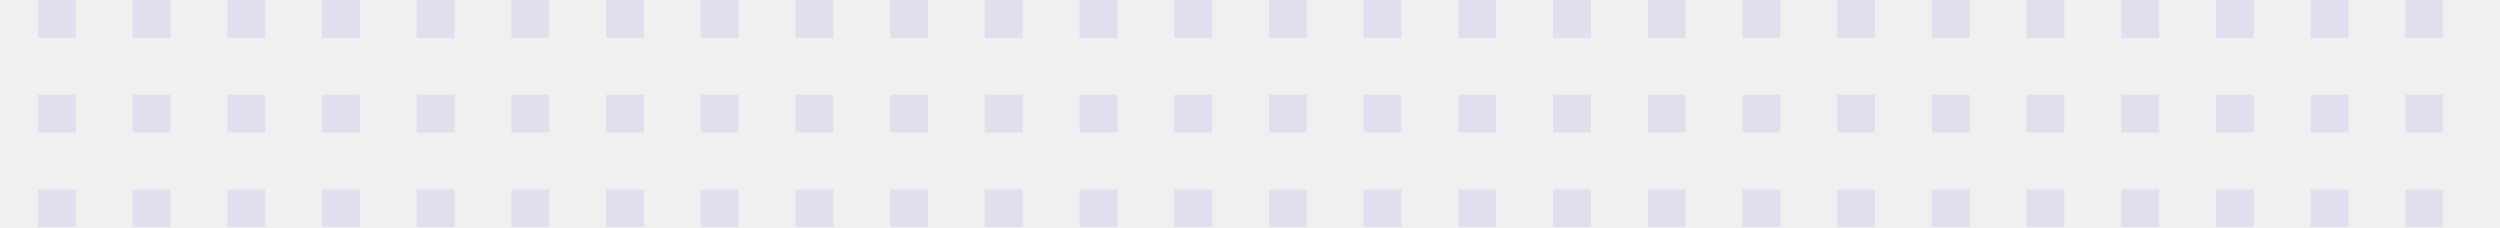
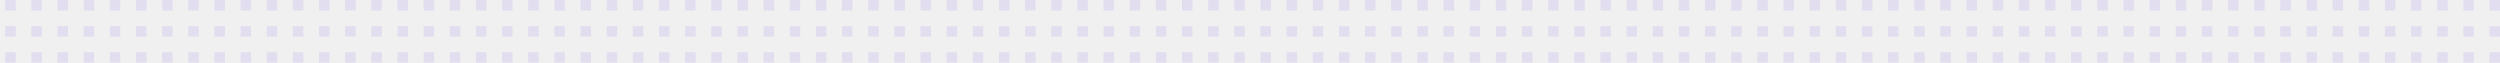
- <svg xmlns="http://www.w3.org/2000/svg" width="528" height="48" viewBox="0 0 528 48" fill="none">
-   <g clip-path="url(#clip0_2012_4445)">
-     <g opacity="0.2" clip-path="url(#clip1_2012_4445)">
-       <rect x="516" y="48" width="8" height="8" transform="rotate(-180 516 47.9998)" fill="#A891EB" />
-       <rect x="496" y="48" width="8" height="8" transform="rotate(-180 496 47.9998)" fill="#A891EB" />
-       <rect x="476" y="48" width="8" height="8" transform="rotate(-180 476 47.9998)" fill="#A891EB" />
-       <rect x="456" y="48" width="8" height="8" transform="rotate(-180 456 47.9998)" fill="#A891EB" />
-       <rect x="436" y="48" width="8" height="8" transform="rotate(-180 436 47.9998)" fill="#A891EB" />
-       <rect x="416" y="48" width="8" height="8" transform="rotate(-180 416 47.9998)" fill="#A891EB" />
-       <rect x="396" y="48" width="8" height="8" transform="rotate(-180 396 47.9998)" fill="#A891EB" />
-       <rect x="376" y="48" width="8" height="8" transform="rotate(-180 376 47.9998)" fill="#A891EB" />
-       <rect x="356" y="48" width="8" height="8" transform="rotate(-180 356 47.9998)" fill="#A891EB" />
-       <rect x="336" y="48" width="8" height="8" transform="rotate(-180 336 47.9998)" fill="#A891EB" />
-       <rect x="316" y="48" width="8" height="8" transform="rotate(-180 316 47.9998)" fill="#A891EB" />
-       <rect x="296" y="48" width="8" height="8" transform="rotate(-180 296 47.9998)" fill="#A891EB" />
-       <rect x="276" y="48" width="8" height="8" transform="rotate(-180 276 47.9998)" fill="#A891EB" />
-       <rect x="256" y="48" width="8" height="8" transform="rotate(-180 256 47.9998)" fill="#A891EB" />
-       <rect x="236" y="48" width="8" height="8" transform="rotate(-180 236 47.9998)" fill="#A891EB" />
-       <rect x="216" y="48" width="8" height="8" transform="rotate(-180 216 47.9998)" fill="#A891EB" />
-       <rect x="196" y="48" width="8" height="8" transform="rotate(-180 196 47.9998)" fill="#A891EB" />
-       <rect x="176" y="48" width="8" height="8" transform="rotate(-180 176 47.9998)" fill="#A891EB" />
-       <rect x="156" y="48" width="8" height="8" transform="rotate(-180 156 47.9998)" fill="#A891EB" />
-       <rect x="136" y="48" width="8" height="8" transform="rotate(-180 136 47.9998)" fill="#A891EB" />
-       <rect x="116" y="48" width="8" height="8" transform="rotate(-180 116 47.9998)" fill="#A891EB" />
-       <rect x="96" y="48" width="8" height="8" transform="rotate(-180 96 47.9998)" fill="#A891EB" />
-       <rect x="76" y="48" width="8" height="8" transform="rotate(-180 76 47.9998)" fill="#A891EB" />
-       <rect x="56" y="48" width="8" height="8" transform="rotate(-180 56 47.9998)" fill="#A891EB" />
-       <rect x="36" y="48" width="8" height="8" transform="rotate(-180 36 47.9998)" fill="#A891EB" />
-       <rect x="16" y="48" width="8" height="8" transform="rotate(-180 16 47.9998)" fill="#A891EB" />
-       <rect x="516" y="28" width="8" height="8" transform="rotate(-180 516 27.9998)" fill="#A891EB" />
-       <rect x="496" y="28" width="8" height="8" transform="rotate(-180 496 27.9998)" fill="#A891EB" />
-       <rect x="476" y="28" width="8" height="8" transform="rotate(-180 476 27.9998)" fill="#A891EB" />
-       <rect x="456" y="28" width="8" height="8" transform="rotate(-180 456 27.9998)" fill="#A891EB" />
-       <rect x="436" y="28" width="8" height="8" transform="rotate(-180 436 27.9998)" fill="#A891EB" />
-       <rect x="416" y="28" width="8" height="8" transform="rotate(-180 416 27.9998)" fill="#A891EB" />
-       <rect x="396" y="28" width="8" height="8" transform="rotate(-180 396 27.9998)" fill="#A891EB" />
-       <rect x="376" y="28" width="8" height="8" transform="rotate(-180 376 27.9998)" fill="#A891EB" />
-       <rect x="356" y="28" width="8" height="8" transform="rotate(-180 356 27.9998)" fill="#A891EB" />
-       <rect x="336" y="28" width="8" height="8" transform="rotate(-180 336 27.9998)" fill="#A891EB" />
-       <rect x="316" y="28" width="8" height="8" transform="rotate(-180 316 27.9998)" fill="#A891EB" />
-       <rect x="296" y="28" width="8" height="8" transform="rotate(-180 296 27.9998)" fill="#A891EB" />
-       <rect x="276" y="28" width="8" height="8" transform="rotate(-180 276 27.9998)" fill="#A891EB" />
-       <rect x="256" y="28" width="8" height="8" transform="rotate(-180 256 27.9998)" fill="#A891EB" />
-       <rect x="236" y="28" width="8" height="8" transform="rotate(-180 236 27.9998)" fill="#A891EB" />
-       <rect x="216" y="28" width="8" height="8" transform="rotate(-180 216 27.9998)" fill="#A891EB" />
-       <rect x="196" y="28" width="8" height="8" transform="rotate(-180 196 27.9998)" fill="#A891EB" />
-       <rect x="176" y="28" width="8" height="8" transform="rotate(-180 176 27.9998)" fill="#A891EB" />
-       <rect x="156" y="28" width="8" height="8" transform="rotate(-180 156 27.9998)" fill="#A891EB" />
-       <rect x="136" y="28" width="8" height="8" transform="rotate(-180 136 27.9998)" fill="#A891EB" />
-       <rect x="116" y="28" width="8" height="8" transform="rotate(-180 116 27.9998)" fill="#A891EB" />
-       <rect x="96" y="28" width="8" height="8" transform="rotate(-180 96 27.9998)" fill="#A891EB" />
-       <rect x="76" y="28" width="8" height="8" transform="rotate(-180 76 27.9998)" fill="#A891EB" />
-       <rect x="56" y="28" width="8" height="8" transform="rotate(-180 56 27.9998)" fill="#A891EB" />
-       <rect x="36" y="28" width="8" height="8" transform="rotate(-180 36 27.9998)" fill="#A891EB" />
-       <rect x="16" y="28" width="8" height="8" transform="rotate(-180 16 27.9998)" fill="#A891EB" />
-       <rect x="516" y="8" width="8" height="8" transform="rotate(-180 516 7.99976)" fill="#A891EB" />
-       <rect x="496" y="8" width="8" height="8" transform="rotate(-180 496 7.99976)" fill="#A891EB" />
-       <rect x="476" y="8" width="8" height="8" transform="rotate(-180 476 7.99976)" fill="#A891EB" />
-       <rect x="456" y="8" width="8" height="8" transform="rotate(-180 456 7.99976)" fill="#A891EB" />
-       <rect x="436" y="8" width="8" height="8" transform="rotate(-180 436 7.99976)" fill="#A891EB" />
-       <rect x="416" y="8" width="8" height="8" transform="rotate(-180 416 7.99976)" fill="#A891EB" />
-       <rect x="396" y="8" width="8" height="8" transform="rotate(-180 396 7.99976)" fill="#A891EB" />
-       <rect x="376" y="8" width="8" height="8" transform="rotate(-180 376 7.99976)" fill="#A891EB" />
-       <rect x="356" y="8" width="8" height="8" transform="rotate(-180 356 7.99976)" fill="#A891EB" />
-       <rect x="336" y="8" width="8" height="8" transform="rotate(-180 336 7.99976)" fill="#A891EB" />
-       <rect x="316" y="8" width="8" height="8" transform="rotate(-180 316 7.99976)" fill="#A891EB" />
-       <rect x="296" y="8" width="8" height="8" transform="rotate(-180 296 7.99976)" fill="#A891EB" />
-       <rect x="276" y="8" width="8" height="8" transform="rotate(-180 276 7.99976)" fill="#A891EB" />
-       <rect x="256" y="8" width="8" height="8" transform="rotate(-180 256 7.99976)" fill="#A891EB" />
-       <rect x="236" y="8" width="8" height="8" transform="rotate(-180 236 7.99976)" fill="#A891EB" />
-       <rect x="216" y="8" width="8" height="8" transform="rotate(-180 216 7.99976)" fill="#A891EB" />
-       <rect x="196" y="8" width="8" height="8" transform="rotate(-180 196 7.99976)" fill="#A891EB" />
-       <rect x="176" y="8" width="8" height="8" transform="rotate(-180 176 7.99976)" fill="#A891EB" />
-       <rect x="156" y="8" width="8" height="8" transform="rotate(-180 156 7.99976)" fill="#A891EB" />
-       <rect x="136" y="8" width="8" height="8" transform="rotate(-180 136 7.99976)" fill="#A891EB" />
-       <rect x="116" y="8" width="8" height="8" transform="rotate(-180 116 7.99976)" fill="#A891EB" />
-       <rect x="96" y="8" width="8" height="8" transform="rotate(-180 96 7.99976)" fill="#A891EB" />
-       <rect x="76" y="8" width="8" height="8" transform="rotate(-180 76 7.99976)" fill="#A891EB" />
-       <rect x="56" y="8" width="8" height="8" transform="rotate(-180 56 7.99976)" fill="#A891EB" />
-       <rect x="36" y="8" width="8" height="8" transform="rotate(-180 36 7.99976)" fill="#A891EB" />
-       <rect x="16" y="8" width="8" height="8" transform="rotate(-180 16 7.99976)" fill="#A891EB" />
-     </g>
+ <svg xmlns="http://www.w3.org/2000/svg" width="1912" height="48" viewBox="0 0 1912 48" fill="none">
+   <g opacity="0.2" clip-path="url(#clip0_2004_87)">
+     <rect x="1912" y="48" width="8" height="8" transform="rotate(-180 1912 48)" fill="#A891EB" />
+     <rect x="1892" y="48" width="8" height="8" transform="rotate(-180 1892 48)" fill="#A891EB" />
+     <rect x="1872" y="48" width="8" height="8" transform="rotate(-180 1872 48)" fill="#A891EB" />
+     <rect x="1852" y="48" width="8" height="8" transform="rotate(-180 1852 48)" fill="#A891EB" />
+     <rect x="1832" y="48" width="8" height="8" transform="rotate(-180 1832 48)" fill="#A891EB" />
+     <rect x="1812" y="48" width="8" height="8" transform="rotate(-180 1812 48)" fill="#A891EB" />
+     <rect x="1792" y="48" width="8" height="8" transform="rotate(-180 1792 48)" fill="#A891EB" />
+     <rect x="1772" y="48" width="8" height="8" transform="rotate(-180 1772 48)" fill="#A891EB" />
+     <rect x="1752" y="48" width="8" height="8" transform="rotate(-180 1752 48)" fill="#A891EB" />
+     <rect x="1732" y="48" width="8" height="8" transform="rotate(-180 1732 48)" fill="#A891EB" />
+     <rect x="1712" y="48" width="8" height="8" transform="rotate(-180 1712 48)" fill="#A891EB" />
+     <rect x="1692" y="48" width="8" height="8" transform="rotate(-180 1692 48)" fill="#A891EB" />
+     <rect x="1672" y="48" width="8" height="8" transform="rotate(-180 1672 48)" fill="#A891EB" />
+     <rect x="1652" y="48" width="8" height="8" transform="rotate(-180 1652 48)" fill="#A891EB" />
+     <rect x="1632" y="48" width="8" height="8" transform="rotate(-180 1632 48)" fill="#A891EB" />
+     <rect x="1612" y="48" width="8" height="8" transform="rotate(-180 1612 48)" fill="#A891EB" />
+     <rect x="1592" y="48" width="8" height="8" transform="rotate(-180 1592 48)" fill="#A891EB" />
+     <rect x="1572" y="48" width="8" height="8" transform="rotate(-180 1572 48)" fill="#A891EB" />
+     <rect x="1552" y="48" width="8" height="8" transform="rotate(-180 1552 48)" fill="#A891EB" />
+     <rect x="1532" y="48" width="8" height="8" transform="rotate(-180 1532 48)" fill="#A891EB" />
+     <rect x="1512" y="48" width="8" height="8" transform="rotate(-180 1512 48)" fill="#A891EB" />
+     <rect x="1492" y="48" width="8" height="8" transform="rotate(-180 1492 48)" fill="#A891EB" />
+     <rect x="1472" y="48" width="8" height="8" transform="rotate(-180 1472 48)" fill="#A891EB" />
+     <rect x="1452" y="48" width="8" height="8" transform="rotate(-180 1452 48)" fill="#A891EB" />
+     <rect x="1432" y="48" width="8" height="8" transform="rotate(-180 1432 48)" fill="#A891EB" />
+     <rect x="1412" y="48" width="8" height="8" transform="rotate(-180 1412 48)" fill="#A891EB" />
+     <rect x="1392" y="48" width="8" height="8" transform="rotate(-180 1392 48)" fill="#A891EB" />
+     <rect x="1372" y="48" width="8" height="8" transform="rotate(-180 1372 48)" fill="#A891EB" />
+     <rect x="1352" y="48" width="8" height="8" transform="rotate(-180 1352 48)" fill="#A891EB" />
+     <rect x="1332" y="48" width="8" height="8" transform="rotate(-180 1332 48)" fill="#A891EB" />
+     <rect x="1312" y="48" width="8" height="8" transform="rotate(-180 1312 48)" fill="#A891EB" />
+     <rect x="1292" y="48" width="8" height="8" transform="rotate(-180 1292 48)" fill="#A891EB" />
+     <rect x="1272" y="48" width="8" height="8" transform="rotate(-180 1272 48)" fill="#A891EB" />
+     <rect x="1252" y="48" width="8" height="8" transform="rotate(-180 1252 48)" fill="#A891EB" />
+     <rect x="1232" y="48" width="8" height="8" transform="rotate(-180 1232 48)" fill="#A891EB" />
+     <rect x="1212" y="48" width="8" height="8" transform="rotate(-180 1212 48)" fill="#A891EB" />
+     <rect x="1192" y="48" width="8" height="8" transform="rotate(-180 1192 48)" fill="#A891EB" />
+     <rect x="1172" y="48" width="8" height="8" transform="rotate(-180 1172 48)" fill="#A891EB" />
+     <rect x="1152" y="48" width="8" height="8" transform="rotate(-180 1152 48)" fill="#A891EB" />
+     <rect x="1132" y="48" width="8" height="8" transform="rotate(-180 1132 48)" fill="#A891EB" />
+     <rect x="1112" y="48" width="8" height="8" transform="rotate(-180 1112 48)" fill="#A891EB" />
+     <rect x="1092" y="48" width="8" height="8" transform="rotate(-180 1092 48)" fill="#A891EB" />
+     <rect x="1072" y="48" width="8" height="8" transform="rotate(-180 1072 48)" fill="#A891EB" />
+     <rect x="1052" y="48" width="8" height="8" transform="rotate(-180 1052 48)" fill="#A891EB" />
+     <rect x="1032" y="48" width="8" height="8" transform="rotate(-180 1032 48)" fill="#A891EB" />
+     <rect x="1012" y="48" width="8" height="8" transform="rotate(-180 1012 48)" fill="#A891EB" />
+     <rect x="992" y="48" width="8" height="8" transform="rotate(-180 992 48)" fill="#A891EB" />
+     <rect x="972" y="48" width="8" height="8" transform="rotate(-180 972 48)" fill="#A891EB" />
+     <rect x="952" y="48" width="8" height="8" transform="rotate(-180 952 48)" fill="#A891EB" />
+     <rect x="932" y="48" width="8" height="8" transform="rotate(-180 932 48)" fill="#A891EB" />
+     <rect x="912" y="48" width="8" height="8" transform="rotate(-180 912 48)" fill="#A891EB" />
+     <rect x="892" y="48" width="8" height="8" transform="rotate(-180 892 48)" fill="#A891EB" />
+     <rect x="872" y="48" width="8" height="8" transform="rotate(-180 872 48)" fill="#A891EB" />
+     <rect x="852" y="48" width="8" height="8" transform="rotate(-180 852 48)" fill="#A891EB" />
+     <rect x="832" y="48" width="8" height="8" transform="rotate(-180 832 48)" fill="#A891EB" />
+     <rect x="812" y="48" width="8" height="8" transform="rotate(-180 812 48)" fill="#A891EB" />
+     <rect x="792" y="48" width="8" height="8" transform="rotate(-180 792 48)" fill="#A891EB" />
+     <rect x="772" y="48" width="8" height="8" transform="rotate(-180 772 48)" fill="#A891EB" />
+     <rect x="752" y="48" width="8" height="8" transform="rotate(-180 752 48)" fill="#A891EB" />
+     <rect x="732" y="48" width="8" height="8" transform="rotate(-180 732 48)" fill="#A891EB" />
+     <rect x="712" y="48" width="8" height="8" transform="rotate(-180 712 48)" fill="#A891EB" />
+     <rect x="692" y="48" width="8" height="8" transform="rotate(-180 692 48)" fill="#A891EB" />
+     <rect x="672" y="48" width="8" height="8" transform="rotate(-180 672 48)" fill="#A891EB" />
+     <rect x="652" y="48" width="8" height="8" transform="rotate(-180 652 48)" fill="#A891EB" />
+     <rect x="632" y="48" width="8" height="8" transform="rotate(-180 632 48)" fill="#A891EB" />
+     <rect x="612" y="48" width="8" height="8" transform="rotate(-180 612 48)" fill="#A891EB" />
+     <rect x="592" y="48" width="8" height="8" transform="rotate(-180 592 48)" fill="#A891EB" />
+     <rect x="572" y="48" width="8" height="8" transform="rotate(-180 572 48)" fill="#A891EB" />
+     <rect x="552" y="48" width="8" height="8" transform="rotate(-180 552 48)" fill="#A891EB" />
+     <rect x="532" y="48" width="8" height="8" transform="rotate(-180 532 48)" fill="#A891EB" />
+     <rect x="512" y="48" width="8" height="8" transform="rotate(-180 512 47.9998)" fill="#A891EB" />
+     <rect x="492" y="48" width="8" height="8" transform="rotate(-180 492 47.9998)" fill="#A891EB" />
+     <rect x="472" y="48" width="8" height="8" transform="rotate(-180 472 47.9998)" fill="#A891EB" />
+     <rect x="452" y="48" width="8" height="8" transform="rotate(-180 452 47.9998)" fill="#A891EB" />
+     <rect x="432" y="48" width="8" height="8" transform="rotate(-180 432 47.9998)" fill="#A891EB" />
+     <rect x="412" y="48" width="8" height="8" transform="rotate(-180 412 47.9998)" fill="#A891EB" />
+     <rect x="392" y="48" width="8" height="8" transform="rotate(-180 392 47.9998)" fill="#A891EB" />
+     <rect x="372" y="48" width="8" height="8" transform="rotate(-180 372 47.9998)" fill="#A891EB" />
+     <rect x="352" y="48" width="8" height="8" transform="rotate(-180 352 47.9998)" fill="#A891EB" />
+     <rect x="332" y="48" width="8" height="8" transform="rotate(-180 332 47.9998)" fill="#A891EB" />
+     <rect x="312" y="48" width="8" height="8" transform="rotate(-180 312 47.9998)" fill="#A891EB" />
+     <rect x="292" y="48" width="8" height="8" transform="rotate(-180 292 47.9998)" fill="#A891EB" />
+     <rect x="272" y="48" width="8" height="8" transform="rotate(-180 272 47.9998)" fill="#A891EB" />
+     <rect x="252" y="48" width="8" height="8" transform="rotate(-180 252 47.9998)" fill="#A891EB" />
+     <rect x="232" y="48" width="8" height="8" transform="rotate(-180 232 47.9998)" fill="#A891EB" />
+     <rect x="212" y="48" width="8" height="8" transform="rotate(-180 212 47.9998)" fill="#A891EB" />
+     <rect x="192" y="48" width="8" height="8" transform="rotate(-180 192 47.9998)" fill="#A891EB" />
+     <rect x="172" y="48" width="8" height="8" transform="rotate(-180 172 47.9998)" fill="#A891EB" />
+     <rect x="152" y="48" width="8" height="8" transform="rotate(-180 152 47.9998)" fill="#A891EB" />
+     <rect x="132" y="48" width="8" height="8" transform="rotate(-180 132 47.9998)" fill="#A891EB" />
+     <rect x="112" y="48" width="8" height="8" transform="rotate(-180 112 47.9998)" fill="#A891EB" />
+     <rect x="92" y="48" width="8" height="8" transform="rotate(-180 92 47.9998)" fill="#A891EB" />
+     <rect x="72" y="48" width="8" height="8" transform="rotate(-180 72 47.9998)" fill="#A891EB" />
+     <rect x="52" y="48" width="8" height="8" transform="rotate(-180 52 47.9998)" fill="#A891EB" />
+     <rect x="32" y="48" width="8" height="8" transform="rotate(-180 32 47.9998)" fill="#A891EB" />
+     <rect x="12" y="48" width="8" height="8" transform="rotate(-180 12 47.9998)" fill="#A891EB" />
+     <rect x="1912" y="28" width="8" height="8" transform="rotate(-180 1912 28)" fill="#A891EB" />
+     <rect x="1892" y="28" width="8" height="8" transform="rotate(-180 1892 28)" fill="#A891EB" />
+     <rect x="1872" y="28" width="8" height="8" transform="rotate(-180 1872 28)" fill="#A891EB" />
+     <rect x="1852" y="28" width="8" height="8" transform="rotate(-180 1852 28)" fill="#A891EB" />
+     <rect x="1832" y="28" width="8" height="8" transform="rotate(-180 1832 28)" fill="#A891EB" />
+     <rect x="1812" y="28" width="8" height="8" transform="rotate(-180 1812 28)" fill="#A891EB" />
+     <rect x="1792" y="28" width="8" height="8" transform="rotate(-180 1792 28)" fill="#A891EB" />
+     <rect x="1772" y="28" width="8" height="8" transform="rotate(-180 1772 28)" fill="#A891EB" />
+     <rect x="1752" y="28" width="8" height="8" transform="rotate(-180 1752 28)" fill="#A891EB" />
+     <rect x="1732" y="28" width="8" height="8" transform="rotate(-180 1732 28)" fill="#A891EB" />
+     <rect x="1712" y="28" width="8" height="8" transform="rotate(-180 1712 28)" fill="#A891EB" />
+     <rect x="1692" y="28" width="8" height="8" transform="rotate(-180 1692 28)" fill="#A891EB" />
+     <rect x="1672" y="28" width="8" height="8" transform="rotate(-180 1672 28)" fill="#A891EB" />
+     <rect x="1652" y="28" width="8" height="8" transform="rotate(-180 1652 28)" fill="#A891EB" />
+     <rect x="1632" y="28" width="8" height="8" transform="rotate(-180 1632 28)" fill="#A891EB" />
+     <rect x="1612" y="28" width="8" height="8" transform="rotate(-180 1612 28)" fill="#A891EB" />
+     <rect x="1592" y="28" width="8" height="8" transform="rotate(-180 1592 28)" fill="#A891EB" />
+     <rect x="1572" y="28" width="8" height="8" transform="rotate(-180 1572 28)" fill="#A891EB" />
+     <rect x="1552" y="28" width="8" height="8" transform="rotate(-180 1552 28)" fill="#A891EB" />
+     <rect x="1532" y="28" width="8" height="8" transform="rotate(-180 1532 28)" fill="#A891EB" />
+     <rect x="1512" y="28" width="8" height="8" transform="rotate(-180 1512 28)" fill="#A891EB" />
+     <rect x="1492" y="28" width="8" height="8" transform="rotate(-180 1492 28)" fill="#A891EB" />
+     <rect x="1472" y="28" width="8" height="8" transform="rotate(-180 1472 28)" fill="#A891EB" />
+     <rect x="1452" y="28" width="8" height="8" transform="rotate(-180 1452 28)" fill="#A891EB" />
+     <rect x="1432" y="28" width="8" height="8" transform="rotate(-180 1432 28)" fill="#A891EB" />
+     <rect x="1412" y="28" width="8" height="8" transform="rotate(-180 1412 28)" fill="#A891EB" />
+     <rect x="1392" y="28" width="8" height="8" transform="rotate(-180 1392 28)" fill="#A891EB" />
+     <rect x="1372" y="28" width="8" height="8" transform="rotate(-180 1372 28)" fill="#A891EB" />
+     <rect x="1352" y="28" width="8" height="8" transform="rotate(-180 1352 28)" fill="#A891EB" />
+     <rect x="1332" y="28" width="8" height="8" transform="rotate(-180 1332 28)" fill="#A891EB" />
+     <rect x="1312" y="28" width="8" height="8" transform="rotate(-180 1312 28)" fill="#A891EB" />
+     <rect x="1292" y="28" width="8" height="8" transform="rotate(-180 1292 28)" fill="#A891EB" />
+     <rect x="1272" y="28" width="8" height="8" transform="rotate(-180 1272 28)" fill="#A891EB" />
+     <rect x="1252" y="28" width="8" height="8" transform="rotate(-180 1252 28)" fill="#A891EB" />
+     <rect x="1232" y="28" width="8" height="8" transform="rotate(-180 1232 28)" fill="#A891EB" />
+     <rect x="1212" y="28" width="8" height="8" transform="rotate(-180 1212 28)" fill="#A891EB" />
+     <rect x="1192" y="28" width="8" height="8" transform="rotate(-180 1192 28)" fill="#A891EB" />
+     <rect x="1172" y="28" width="8" height="8" transform="rotate(-180 1172 28)" fill="#A891EB" />
+     <rect x="1152" y="28" width="8" height="8" transform="rotate(-180 1152 28)" fill="#A891EB" />
+     <rect x="1132" y="28" width="8" height="8" transform="rotate(-180 1132 28)" fill="#A891EB" />
+     <rect x="1112" y="28" width="8" height="8" transform="rotate(-180 1112 28)" fill="#A891EB" />
+     <rect x="1092" y="28" width="8" height="8" transform="rotate(-180 1092 28)" fill="#A891EB" />
+     <rect x="1072" y="28" width="8" height="8" transform="rotate(-180 1072 28)" fill="#A891EB" />
+     <rect x="1052" y="28" width="8" height="8" transform="rotate(-180 1052 28)" fill="#A891EB" />
+     <rect x="1032" y="28" width="8" height="8" transform="rotate(-180 1032 28)" fill="#A891EB" />
+     <rect x="1012" y="28" width="8" height="8" transform="rotate(-180 1012 28)" fill="#A891EB" />
+     <rect x="992" y="28" width="8" height="8" transform="rotate(-180 992 28)" fill="#A891EB" />
+     <rect x="972" y="28" width="8" height="8" transform="rotate(-180 972 28)" fill="#A891EB" />
+     <rect x="952" y="28" width="8" height="8" transform="rotate(-180 952 28)" fill="#A891EB" />
+     <rect x="932" y="28" width="8" height="8" transform="rotate(-180 932 28)" fill="#A891EB" />
+     <rect x="912" y="28" width="8" height="8" transform="rotate(-180 912 28)" fill="#A891EB" />
+     <rect x="892" y="28" width="8" height="8" transform="rotate(-180 892 28)" fill="#A891EB" />
+     <rect x="872" y="28" width="8" height="8" transform="rotate(-180 872 28)" fill="#A891EB" />
+     <rect x="852" y="28" width="8" height="8" transform="rotate(-180 852 28)" fill="#A891EB" />
+     <rect x="832" y="28" width="8" height="8" transform="rotate(-180 832 28)" fill="#A891EB" />
+     <rect x="812" y="28" width="8" height="8" transform="rotate(-180 812 28)" fill="#A891EB" />
+     <rect x="792" y="28" width="8" height="8" transform="rotate(-180 792 28)" fill="#A891EB" />
+     <rect x="772" y="28" width="8" height="8" transform="rotate(-180 772 28)" fill="#A891EB" />
+     <rect x="752" y="28" width="8" height="8" transform="rotate(-180 752 28)" fill="#A891EB" />
+     <rect x="732" y="28" width="8" height="8" transform="rotate(-180 732 28)" fill="#A891EB" />
+     <rect x="712" y="28" width="8" height="8" transform="rotate(-180 712 28)" fill="#A891EB" />
+     <rect x="692" y="28" width="8" height="8" transform="rotate(-180 692 28)" fill="#A891EB" />
+     <rect x="672" y="28" width="8" height="8" transform="rotate(-180 672 28)" fill="#A891EB" />
+     <rect x="652" y="28" width="8" height="8" transform="rotate(-180 652 28)" fill="#A891EB" />
+     <rect x="632" y="28" width="8" height="8" transform="rotate(-180 632 28)" fill="#A891EB" />
+     <rect x="612" y="28" width="8" height="8" transform="rotate(-180 612 28)" fill="#A891EB" />
+     <rect x="592" y="28" width="8" height="8" transform="rotate(-180 592 28)" fill="#A891EB" />
+     <rect x="572" y="28" width="8" height="8" transform="rotate(-180 572 28)" fill="#A891EB" />
+     <rect x="552" y="28" width="8" height="8" transform="rotate(-180 552 28)" fill="#A891EB" />
+     <rect x="532" y="28" width="8" height="8" transform="rotate(-180 532 28)" fill="#A891EB" />
+     <rect x="512" y="28" width="8" height="8" transform="rotate(-180 512 27.9998)" fill="#A891EB" />
+     <rect x="492" y="28" width="8" height="8" transform="rotate(-180 492 27.9998)" fill="#A891EB" />
+     <rect x="472" y="28" width="8" height="8" transform="rotate(-180 472 27.9998)" fill="#A891EB" />
+     <rect x="452" y="28" width="8" height="8" transform="rotate(-180 452 27.9998)" fill="#A891EB" />
+     <rect x="432" y="28" width="8" height="8" transform="rotate(-180 432 27.9998)" fill="#A891EB" />
+     <rect x="412" y="28" width="8" height="8" transform="rotate(-180 412 27.9998)" fill="#A891EB" />
+     <rect x="392" y="28" width="8" height="8" transform="rotate(-180 392 27.9998)" fill="#A891EB" />
+     <rect x="372" y="28" width="8" height="8" transform="rotate(-180 372 27.9998)" fill="#A891EB" />
+     <rect x="352" y="28" width="8" height="8" transform="rotate(-180 352 27.9998)" fill="#A891EB" />
+     <rect x="332" y="28" width="8" height="8" transform="rotate(-180 332 27.9998)" fill="#A891EB" />
+     <rect x="312" y="28" width="8" height="8" transform="rotate(-180 312 27.9998)" fill="#A891EB" />
+     <rect x="292" y="28" width="8" height="8" transform="rotate(-180 292 27.9998)" fill="#A891EB" />
+     <rect x="272" y="28" width="8" height="8" transform="rotate(-180 272 27.9998)" fill="#A891EB" />
+     <rect x="252" y="28" width="8" height="8" transform="rotate(-180 252 27.9998)" fill="#A891EB" />
+     <rect x="232" y="28" width="8" height="8" transform="rotate(-180 232 27.9998)" fill="#A891EB" />
+     <rect x="212" y="28" width="8" height="8" transform="rotate(-180 212 27.9998)" fill="#A891EB" />
+     <rect x="192" y="28" width="8" height="8" transform="rotate(-180 192 27.9998)" fill="#A891EB" />
+     <rect x="172" y="28" width="8" height="8" transform="rotate(-180 172 27.9998)" fill="#A891EB" />
+     <rect x="152" y="28" width="8" height="8" transform="rotate(-180 152 27.9998)" fill="#A891EB" />
+     <rect x="132" y="28" width="8" height="8" transform="rotate(-180 132 27.9998)" fill="#A891EB" />
+     <rect x="112" y="28" width="8" height="8" transform="rotate(-180 112 27.9998)" fill="#A891EB" />
+     <rect x="92" y="28" width="8" height="8" transform="rotate(-180 92 27.9998)" fill="#A891EB" />
+     <rect x="72" y="28" width="8" height="8" transform="rotate(-180 72 27.9998)" fill="#A891EB" />
+     <rect x="52" y="28" width="8" height="8" transform="rotate(-180 52 27.9998)" fill="#A891EB" />
+     <rect x="32" y="28" width="8" height="8" transform="rotate(-180 32 27.9998)" fill="#A891EB" />
+     <rect x="12" y="28" width="8" height="8" transform="rotate(-180 12 27.9998)" fill="#A891EB" />
+     <rect x="1912" y="8" width="8" height="8" transform="rotate(-180 1912 8)" fill="#A891EB" />
+     <rect x="1892" y="8" width="8" height="8" transform="rotate(-180 1892 8)" fill="#A891EB" />
+     <rect x="1872" y="8" width="8" height="8" transform="rotate(-180 1872 8)" fill="#A891EB" />
+     <rect x="1852" y="8" width="8" height="8" transform="rotate(-180 1852 8)" fill="#A891EB" />
+     <rect x="1832" y="8" width="8" height="8" transform="rotate(-180 1832 8)" fill="#A891EB" />
+     <rect x="1812" y="8" width="8" height="8" transform="rotate(-180 1812 8)" fill="#A891EB" />
+     <rect x="1792" y="8" width="8" height="8" transform="rotate(-180 1792 8)" fill="#A891EB" />
+     <rect x="1772" y="8" width="8" height="8" transform="rotate(-180 1772 8)" fill="#A891EB" />
+     <rect x="1752" y="8" width="8" height="8" transform="rotate(-180 1752 8)" fill="#A891EB" />
+     <rect x="1732" y="8" width="8" height="8" transform="rotate(-180 1732 8)" fill="#A891EB" />
+     <rect x="1712" y="8" width="8" height="8" transform="rotate(-180 1712 8)" fill="#A891EB" />
+     <rect x="1692" y="8" width="8" height="8" transform="rotate(-180 1692 8)" fill="#A891EB" />
+     <rect x="1672" y="8" width="8" height="8" transform="rotate(-180 1672 8)" fill="#A891EB" />
+     <rect x="1652" y="8" width="8" height="8" transform="rotate(-180 1652 8)" fill="#A891EB" />
+     <rect x="1632" y="8" width="8" height="8" transform="rotate(-180 1632 8)" fill="#A891EB" />
+     <rect x="1612" y="8" width="8" height="8" transform="rotate(-180 1612 8)" fill="#A891EB" />
+     <rect x="1592" y="8" width="8" height="8" transform="rotate(-180 1592 8)" fill="#A891EB" />
+     <rect x="1572" y="8" width="8" height="8" transform="rotate(-180 1572 8)" fill="#A891EB" />
+     <rect x="1552" y="8" width="8" height="8" transform="rotate(-180 1552 8)" fill="#A891EB" />
+     <rect x="1532" y="8" width="8" height="8" transform="rotate(-180 1532 8)" fill="#A891EB" />
+     <rect x="1512" y="8" width="8" height="8" transform="rotate(-180 1512 8)" fill="#A891EB" />
+     <rect x="1492" y="8" width="8" height="8" transform="rotate(-180 1492 8)" fill="#A891EB" />
+     <rect x="1472" y="8" width="8" height="8" transform="rotate(-180 1472 8)" fill="#A891EB" />
+     <rect x="1452" y="8" width="8" height="8" transform="rotate(-180 1452 8)" fill="#A891EB" />
+     <rect x="1432" y="8" width="8" height="8" transform="rotate(-180 1432 8)" fill="#A891EB" />
+     <rect x="1412" y="8" width="8" height="8" transform="rotate(-180 1412 8)" fill="#A891EB" />
+     <rect x="1392" y="8" width="8" height="8" transform="rotate(-180 1392 8)" fill="#A891EB" />
+     <rect x="1372" y="8" width="8" height="8" transform="rotate(-180 1372 8)" fill="#A891EB" />
+     <rect x="1352" y="8" width="8" height="8" transform="rotate(-180 1352 8)" fill="#A891EB" />
+     <rect x="1332" y="8" width="8" height="8" transform="rotate(-180 1332 8)" fill="#A891EB" />
+     <rect x="1312" y="8" width="8" height="8" transform="rotate(-180 1312 8)" fill="#A891EB" />
+     <rect x="1292" y="8" width="8" height="8" transform="rotate(-180 1292 8)" fill="#A891EB" />
+     <rect x="1272" y="8" width="8" height="8" transform="rotate(-180 1272 8)" fill="#A891EB" />
+     <rect x="1252" y="8" width="8" height="8" transform="rotate(-180 1252 8)" fill="#A891EB" />
+     <rect x="1232" y="8" width="8" height="8" transform="rotate(-180 1232 8)" fill="#A891EB" />
+     <rect x="1212" y="8" width="8" height="8" transform="rotate(-180 1212 8)" fill="#A891EB" />
+     <rect x="1192" y="8" width="8" height="8" transform="rotate(-180 1192 8)" fill="#A891EB" />
+     <rect x="1172" y="8" width="8" height="8" transform="rotate(-180 1172 8)" fill="#A891EB" />
+     <rect x="1152" y="8" width="8" height="8" transform="rotate(-180 1152 8)" fill="#A891EB" />
+     <rect x="1132" y="8" width="8" height="8" transform="rotate(-180 1132 8)" fill="#A891EB" />
+     <rect x="1112" y="8" width="8" height="8" transform="rotate(-180 1112 8)" fill="#A891EB" />
+     <rect x="1092" y="8" width="8" height="8" transform="rotate(-180 1092 8)" fill="#A891EB" />
+     <rect x="1072" y="8" width="8" height="8" transform="rotate(-180 1072 8)" fill="#A891EB" />
+     <rect x="1052" y="8" width="8" height="8" transform="rotate(-180 1052 8)" fill="#A891EB" />
+     <rect x="1032" y="8" width="8" height="8" transform="rotate(-180 1032 8)" fill="#A891EB" />
+     <rect x="1012" y="8" width="8" height="8" transform="rotate(-180 1012 8)" fill="#A891EB" />
+     <rect x="992" y="8" width="8" height="8" transform="rotate(-180 992 8)" fill="#A891EB" />
+     <rect x="972" y="8" width="8" height="8" transform="rotate(-180 972 8)" fill="#A891EB" />
+     <rect x="952" y="8" width="8" height="8" transform="rotate(-180 952 8)" fill="#A891EB" />
+     <rect x="932" y="8" width="8" height="8" transform="rotate(-180 932 8)" fill="#A891EB" />
+     <rect x="912" y="8" width="8" height="8" transform="rotate(-180 912 8)" fill="#A891EB" />
+     <rect x="892" y="8" width="8" height="8" transform="rotate(-180 892 8)" fill="#A891EB" />
+     <rect x="872" y="8" width="8" height="8" transform="rotate(-180 872 8)" fill="#A891EB" />
+     <rect x="852" y="8" width="8" height="8" transform="rotate(-180 852 8)" fill="#A891EB" />
+     <rect x="832" y="8" width="8" height="8" transform="rotate(-180 832 8)" fill="#A891EB" />
+     <rect x="812" y="8" width="8" height="8" transform="rotate(-180 812 8)" fill="#A891EB" />
+     <rect x="792" y="8" width="8" height="8" transform="rotate(-180 792 8)" fill="#A891EB" />
+     <rect x="772" y="8" width="8" height="8" transform="rotate(-180 772 8)" fill="#A891EB" />
+     <rect x="752" y="8" width="8" height="8" transform="rotate(-180 752 8)" fill="#A891EB" />
+     <rect x="732" y="8" width="8" height="8" transform="rotate(-180 732 8)" fill="#A891EB" />
+     <rect x="712" y="8" width="8" height="8" transform="rotate(-180 712 8)" fill="#A891EB" />
+     <rect x="692" y="8" width="8" height="8" transform="rotate(-180 692 8)" fill="#A891EB" />
+     <rect x="672" y="8" width="8" height="8" transform="rotate(-180 672 8)" fill="#A891EB" />
+     <rect x="652" y="8" width="8" height="8" transform="rotate(-180 652 8)" fill="#A891EB" />
+     <rect x="632" y="8" width="8" height="8" transform="rotate(-180 632 8)" fill="#A891EB" />
+     <rect x="612" y="8" width="8" height="8" transform="rotate(-180 612 8)" fill="#A891EB" />
+     <rect x="592" y="8" width="8" height="8" transform="rotate(-180 592 8)" fill="#A891EB" />
+     <rect x="572" y="8" width="8" height="8" transform="rotate(-180 572 8)" fill="#A891EB" />
+     <rect x="552" y="8" width="8" height="8" transform="rotate(-180 552 8)" fill="#A891EB" />
+     <rect x="532" y="8" width="8" height="8" transform="rotate(-180 532 8)" fill="#A891EB" />
+     <rect x="512" y="8" width="8" height="8" transform="rotate(-180 512 7.99976)" fill="#A891EB" />
+     <rect x="492" y="8" width="8" height="8" transform="rotate(-180 492 7.99976)" fill="#A891EB" />
+     <rect x="472" y="8" width="8" height="8" transform="rotate(-180 472 7.99976)" fill="#A891EB" />
+     <rect x="452" y="8" width="8" height="8" transform="rotate(-180 452 7.99976)" fill="#A891EB" />
+     <rect x="432" y="8" width="8" height="8" transform="rotate(-180 432 7.99976)" fill="#A891EB" />
+     <rect x="412" y="8" width="8" height="8" transform="rotate(-180 412 7.99976)" fill="#A891EB" />
+     <rect x="392" y="8" width="8" height="8" transform="rotate(-180 392 7.99976)" fill="#A891EB" />
+     <rect x="372" y="8" width="8" height="8" transform="rotate(-180 372 7.99976)" fill="#A891EB" />
+     <rect x="352" y="8" width="8" height="8" transform="rotate(-180 352 7.99976)" fill="#A891EB" />
+     <rect x="332" y="8" width="8" height="8" transform="rotate(-180 332 7.99976)" fill="#A891EB" />
+     <rect x="312" y="8" width="8" height="8" transform="rotate(-180 312 7.99976)" fill="#A891EB" />
+     <rect x="292" y="8" width="8" height="8" transform="rotate(-180 292 7.99976)" fill="#A891EB" />
+     <rect x="272" y="8" width="8" height="8" transform="rotate(-180 272 7.99976)" fill="#A891EB" />
+     <rect x="252" y="8" width="8" height="8" transform="rotate(-180 252 7.99976)" fill="#A891EB" />
+     <rect x="232" y="8" width="8" height="8" transform="rotate(-180 232 7.99976)" fill="#A891EB" />
+     <rect x="212" y="8" width="8" height="8" transform="rotate(-180 212 7.99976)" fill="#A891EB" />
+     <rect x="192" y="8" width="8" height="8" transform="rotate(-180 192 7.99976)" fill="#A891EB" />
+     <rect x="172" y="8" width="8" height="8" transform="rotate(-180 172 7.99976)" fill="#A891EB" />
+     <rect x="152" y="8" width="8" height="8" transform="rotate(-180 152 7.99976)" fill="#A891EB" />
+     <rect x="132" y="8" width="8" height="8" transform="rotate(-180 132 7.99976)" fill="#A891EB" />
+     <rect x="112" y="8" width="8" height="8" transform="rotate(-180 112 7.99976)" fill="#A891EB" />
+     <rect x="92" y="8" width="8" height="8" transform="rotate(-180 92 7.99976)" fill="#A891EB" />
+     <rect x="72" y="8" width="8" height="8" transform="rotate(-180 72 7.99976)" fill="#A891EB" />
+     <rect x="52" y="8" width="8" height="8" transform="rotate(-180 52 7.99976)" fill="#A891EB" />
+     <rect x="32" y="8" width="8" height="8" transform="rotate(-180 32 7.99976)" fill="#A891EB" />
+     <rect x="12" y="8" width="8" height="8" transform="rotate(-180 12 7.99976)" fill="#A891EB" />
  </g>
  <defs>
-     <clipPath id="clip0_2012_4445">
-       <rect width="528" height="48" fill="white" />
-     </clipPath>
-     <clipPath id="clip1_2012_4445">
-       <rect width="1916" height="48" fill="white" transform="translate(1916 48) rotate(-180)" />
+     <clipPath id="clip0_2004_87">
+       <rect width="1916" height="48" fill="white" transform="translate(1912 48) rotate(-180)" />
    </clipPath>
  </defs>
</svg>
